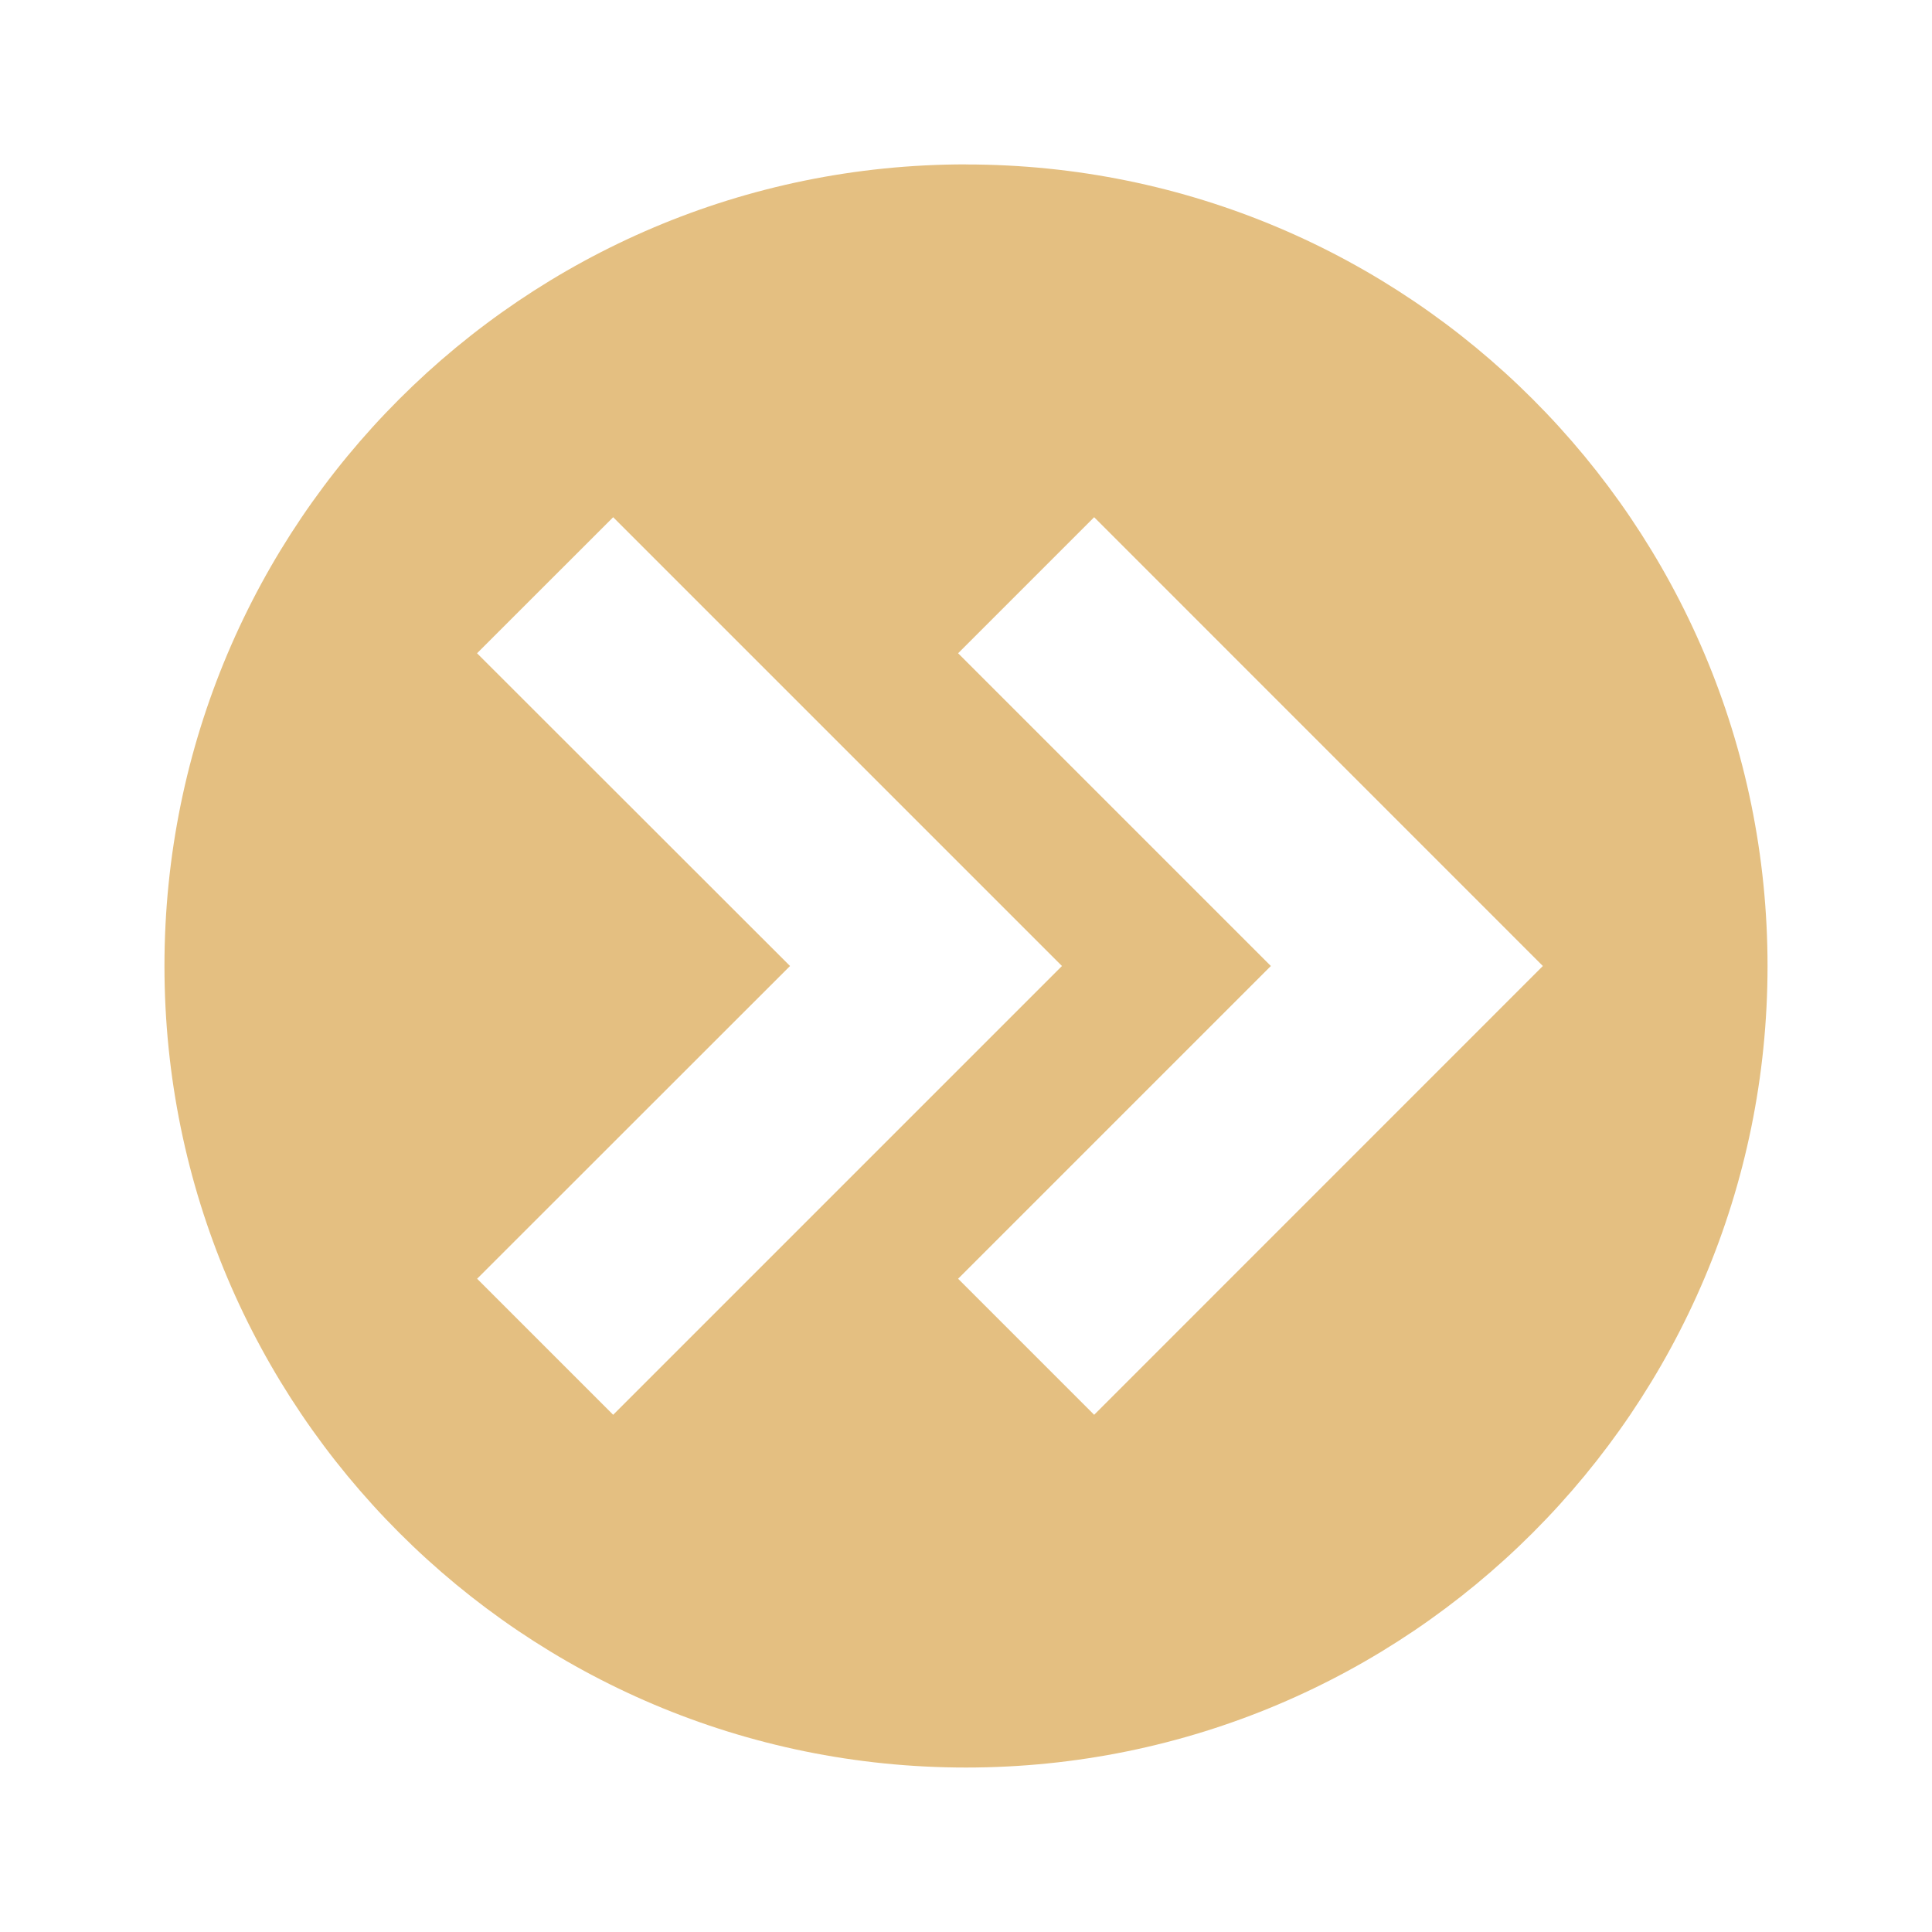
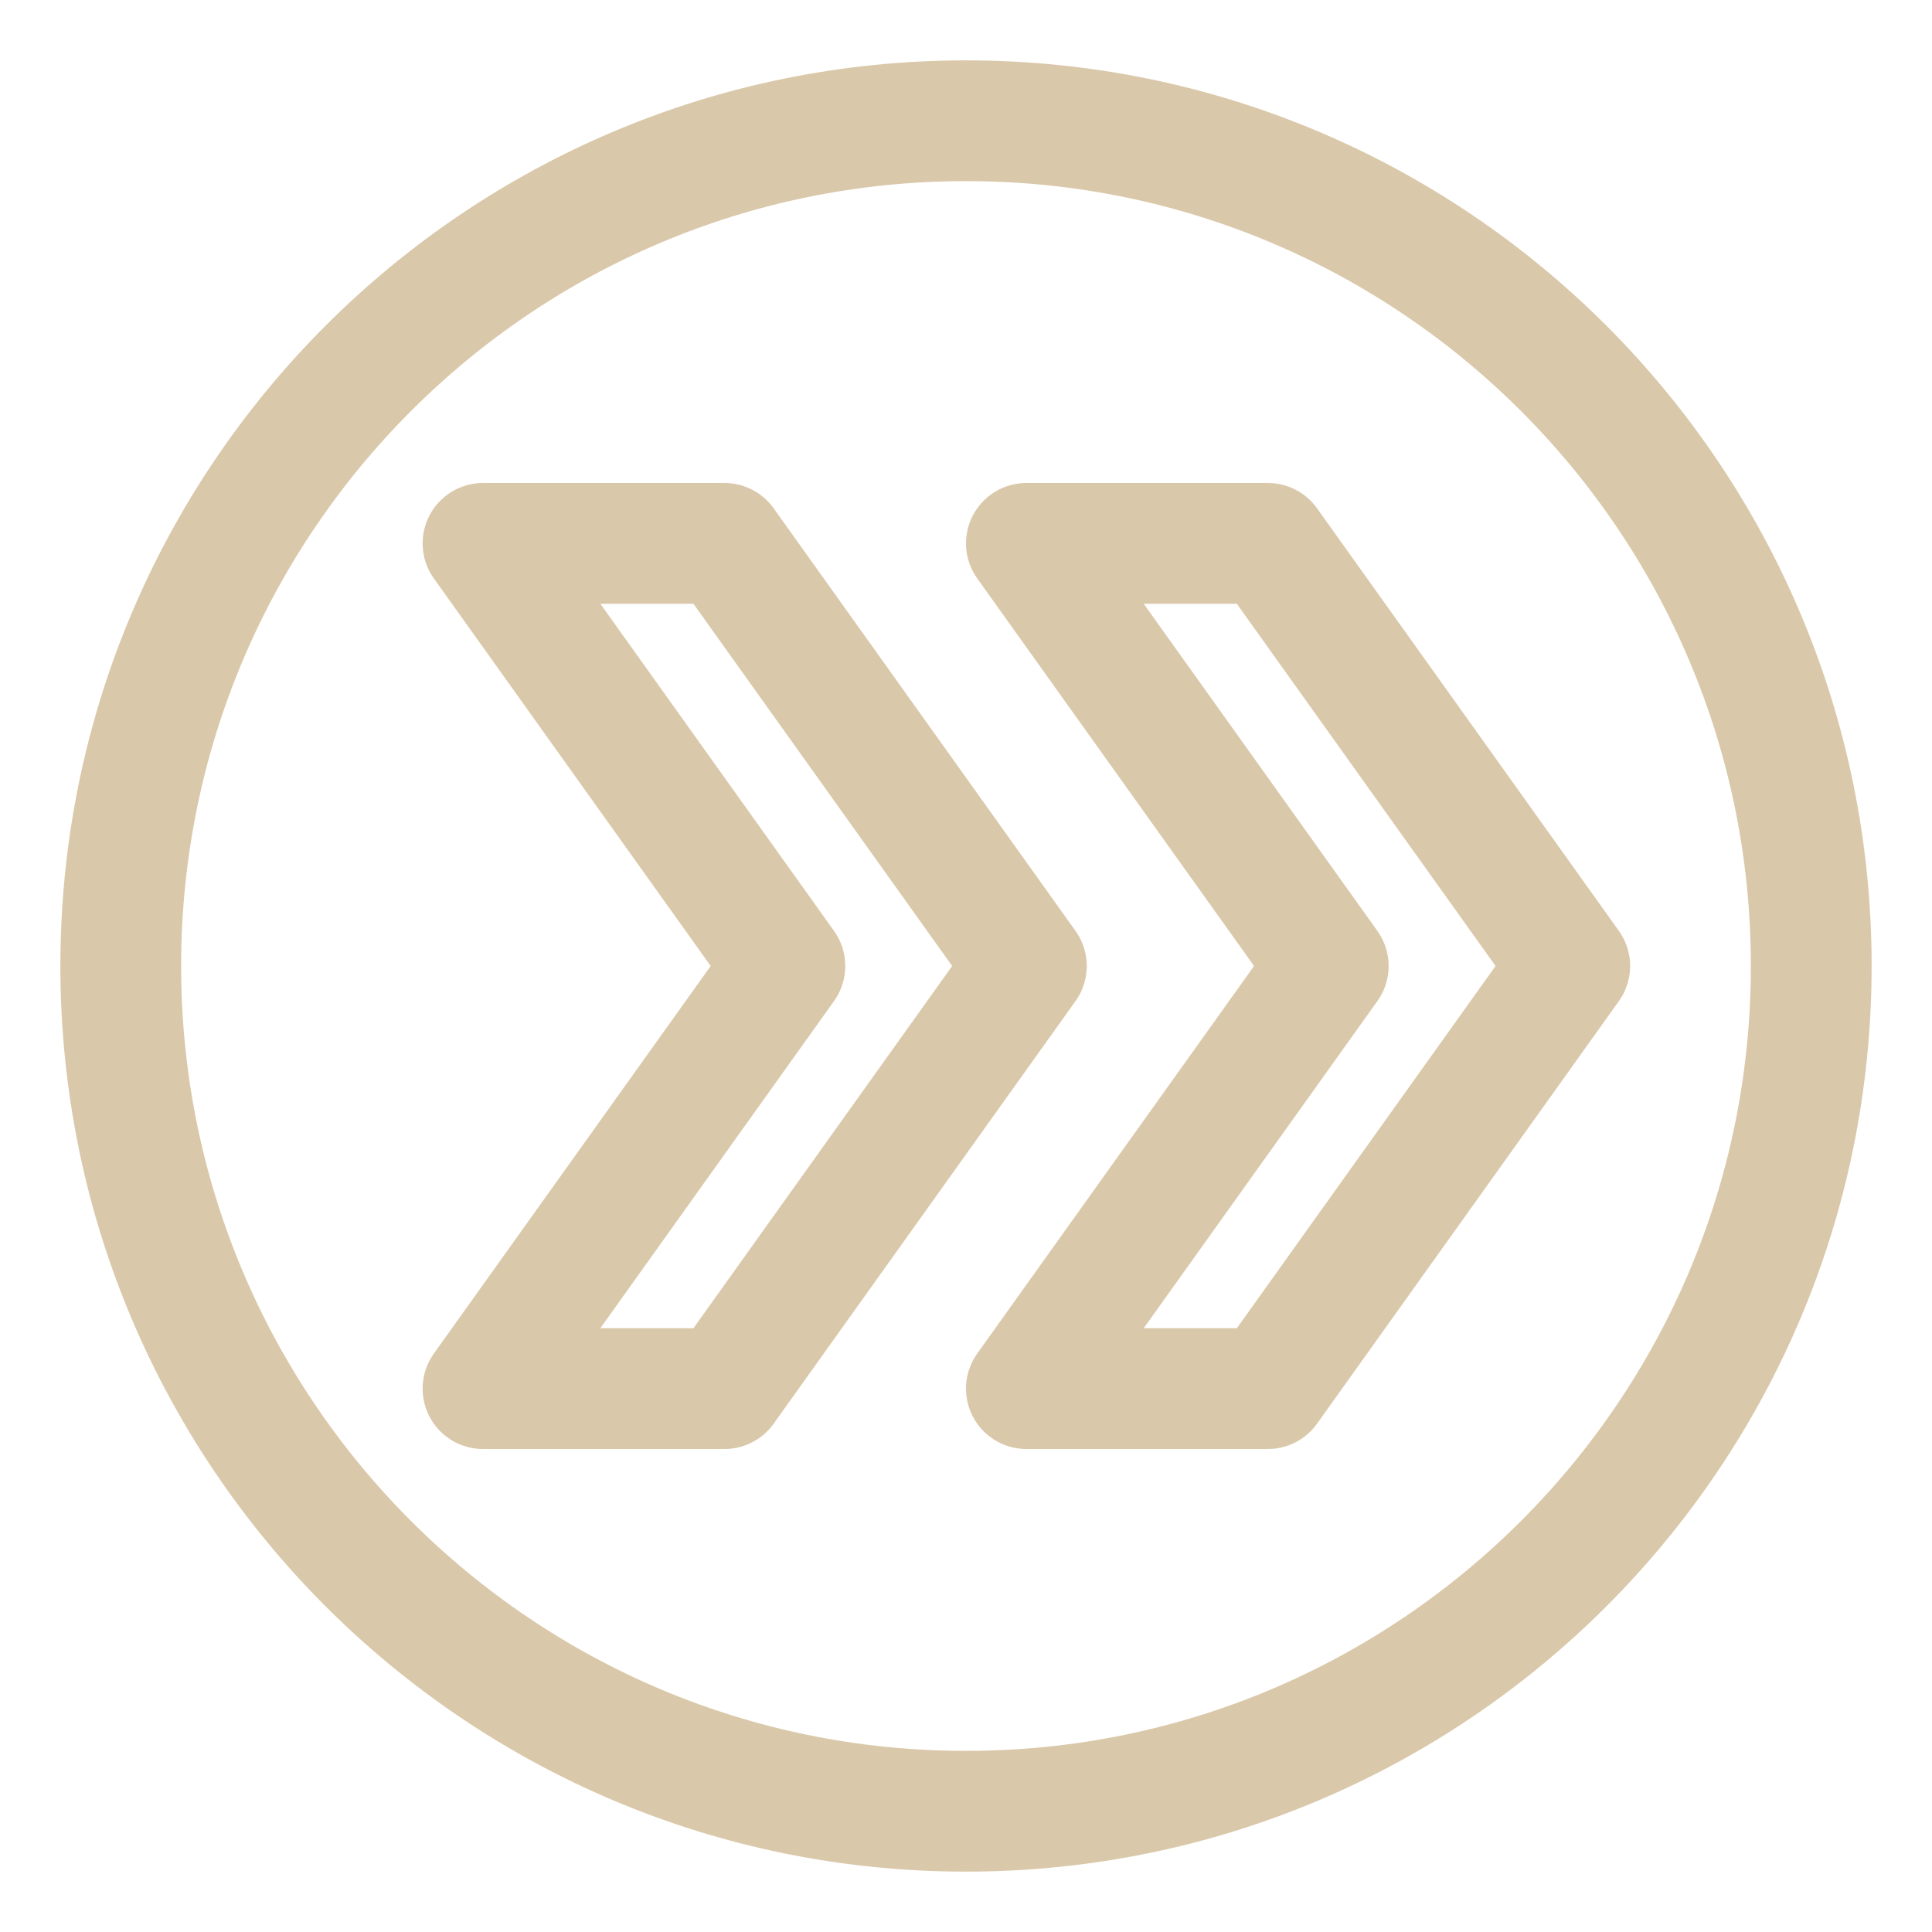
- <svg xmlns="http://www.w3.org/2000/svg" viewBox="0 0 24 24">
-   <path fill="#E4BF81" d="M12 2.042A9.957 9.957 0 0 0 2.043 12 9.957 9.957 0 0 0 12 21.957 9.957 9.957 0 0 0 21.957 12 9.957 9.957 0 0 0 12 2.043zM7.617 6.425 13.192 12l-5.575 5.575-1.69-1.69L9.814 12 5.926 8.115zm5.975 0L19.166 12l-5.574 5.575-1.69-1.69L15.787 12l-3.885-3.885z" />
+ <svg xmlns="http://www.w3.org/2000/svg" width="16" height="16" viewBox="0 0 16 16">
+   <path fill="none" stroke="#DAC8AA" stroke-linecap="round" stroke-linejoin="round" d="M8 15A7 7 0 108 1a7 7 0 000 14m.5-10.5h2L13 8l-2.5 3.5h-2L11 8zM4 4.5h2L8.5 8 6 11.5H4L6.5 8z" />
</svg>
